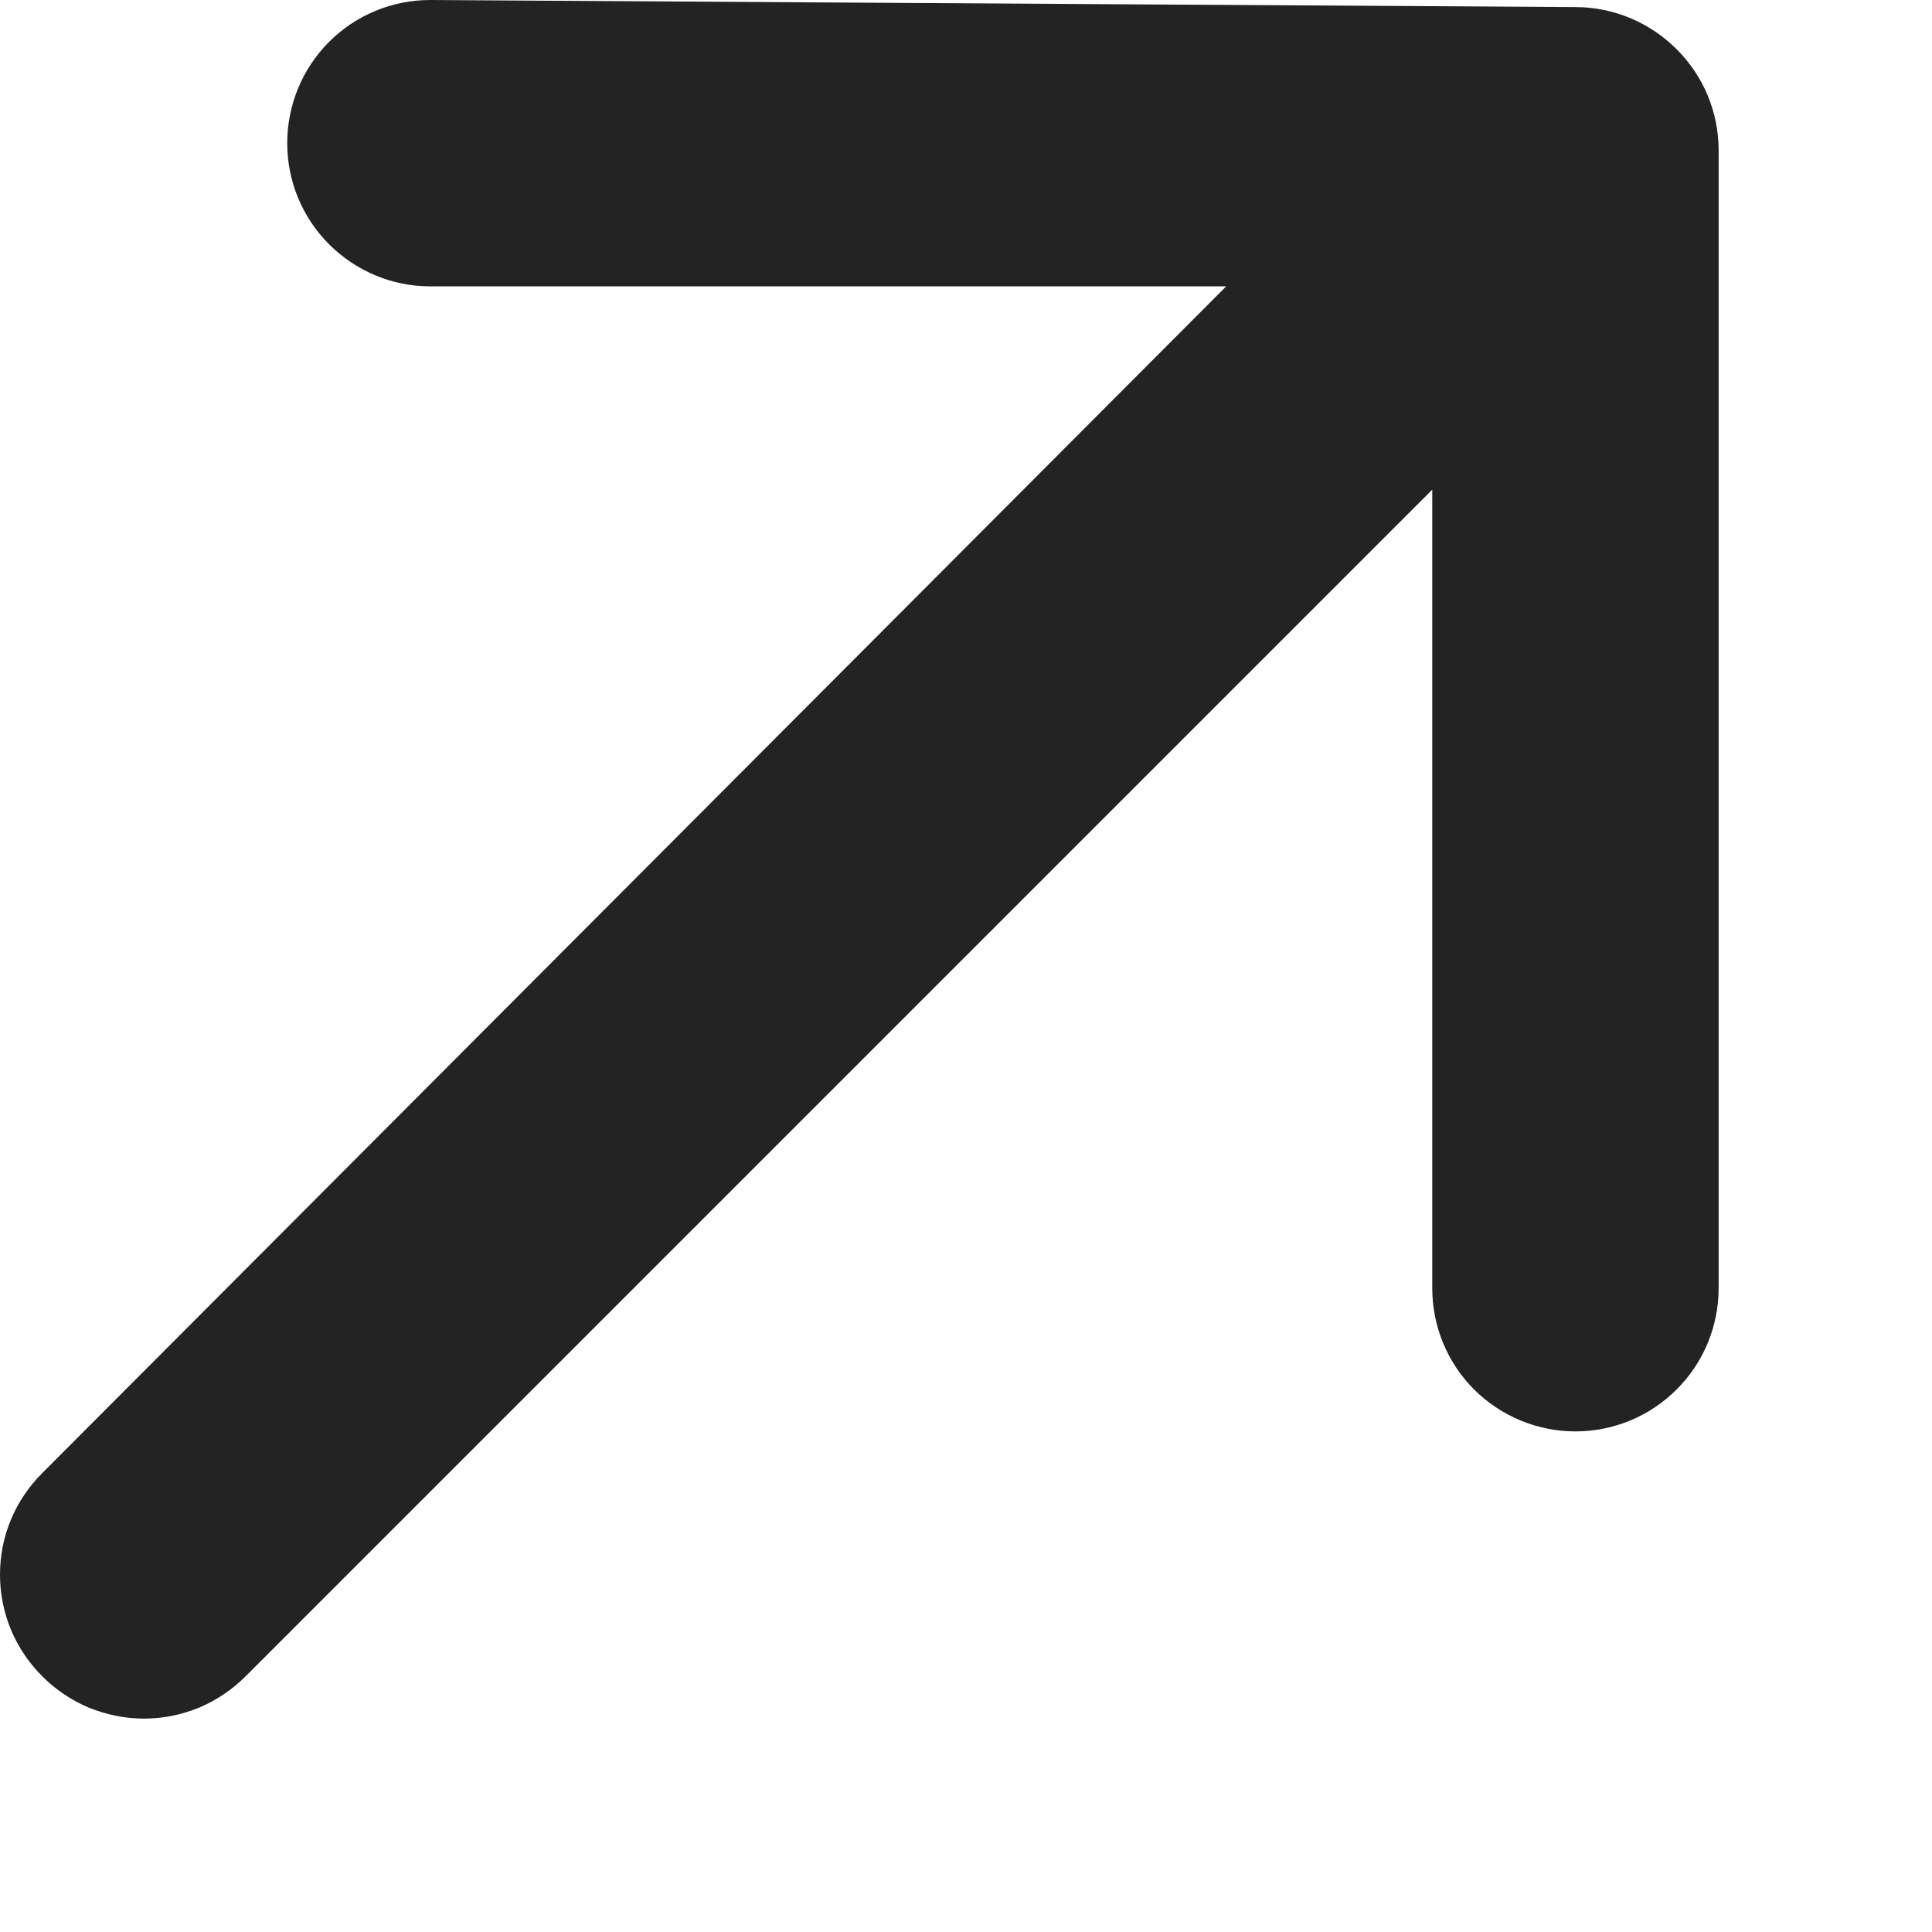
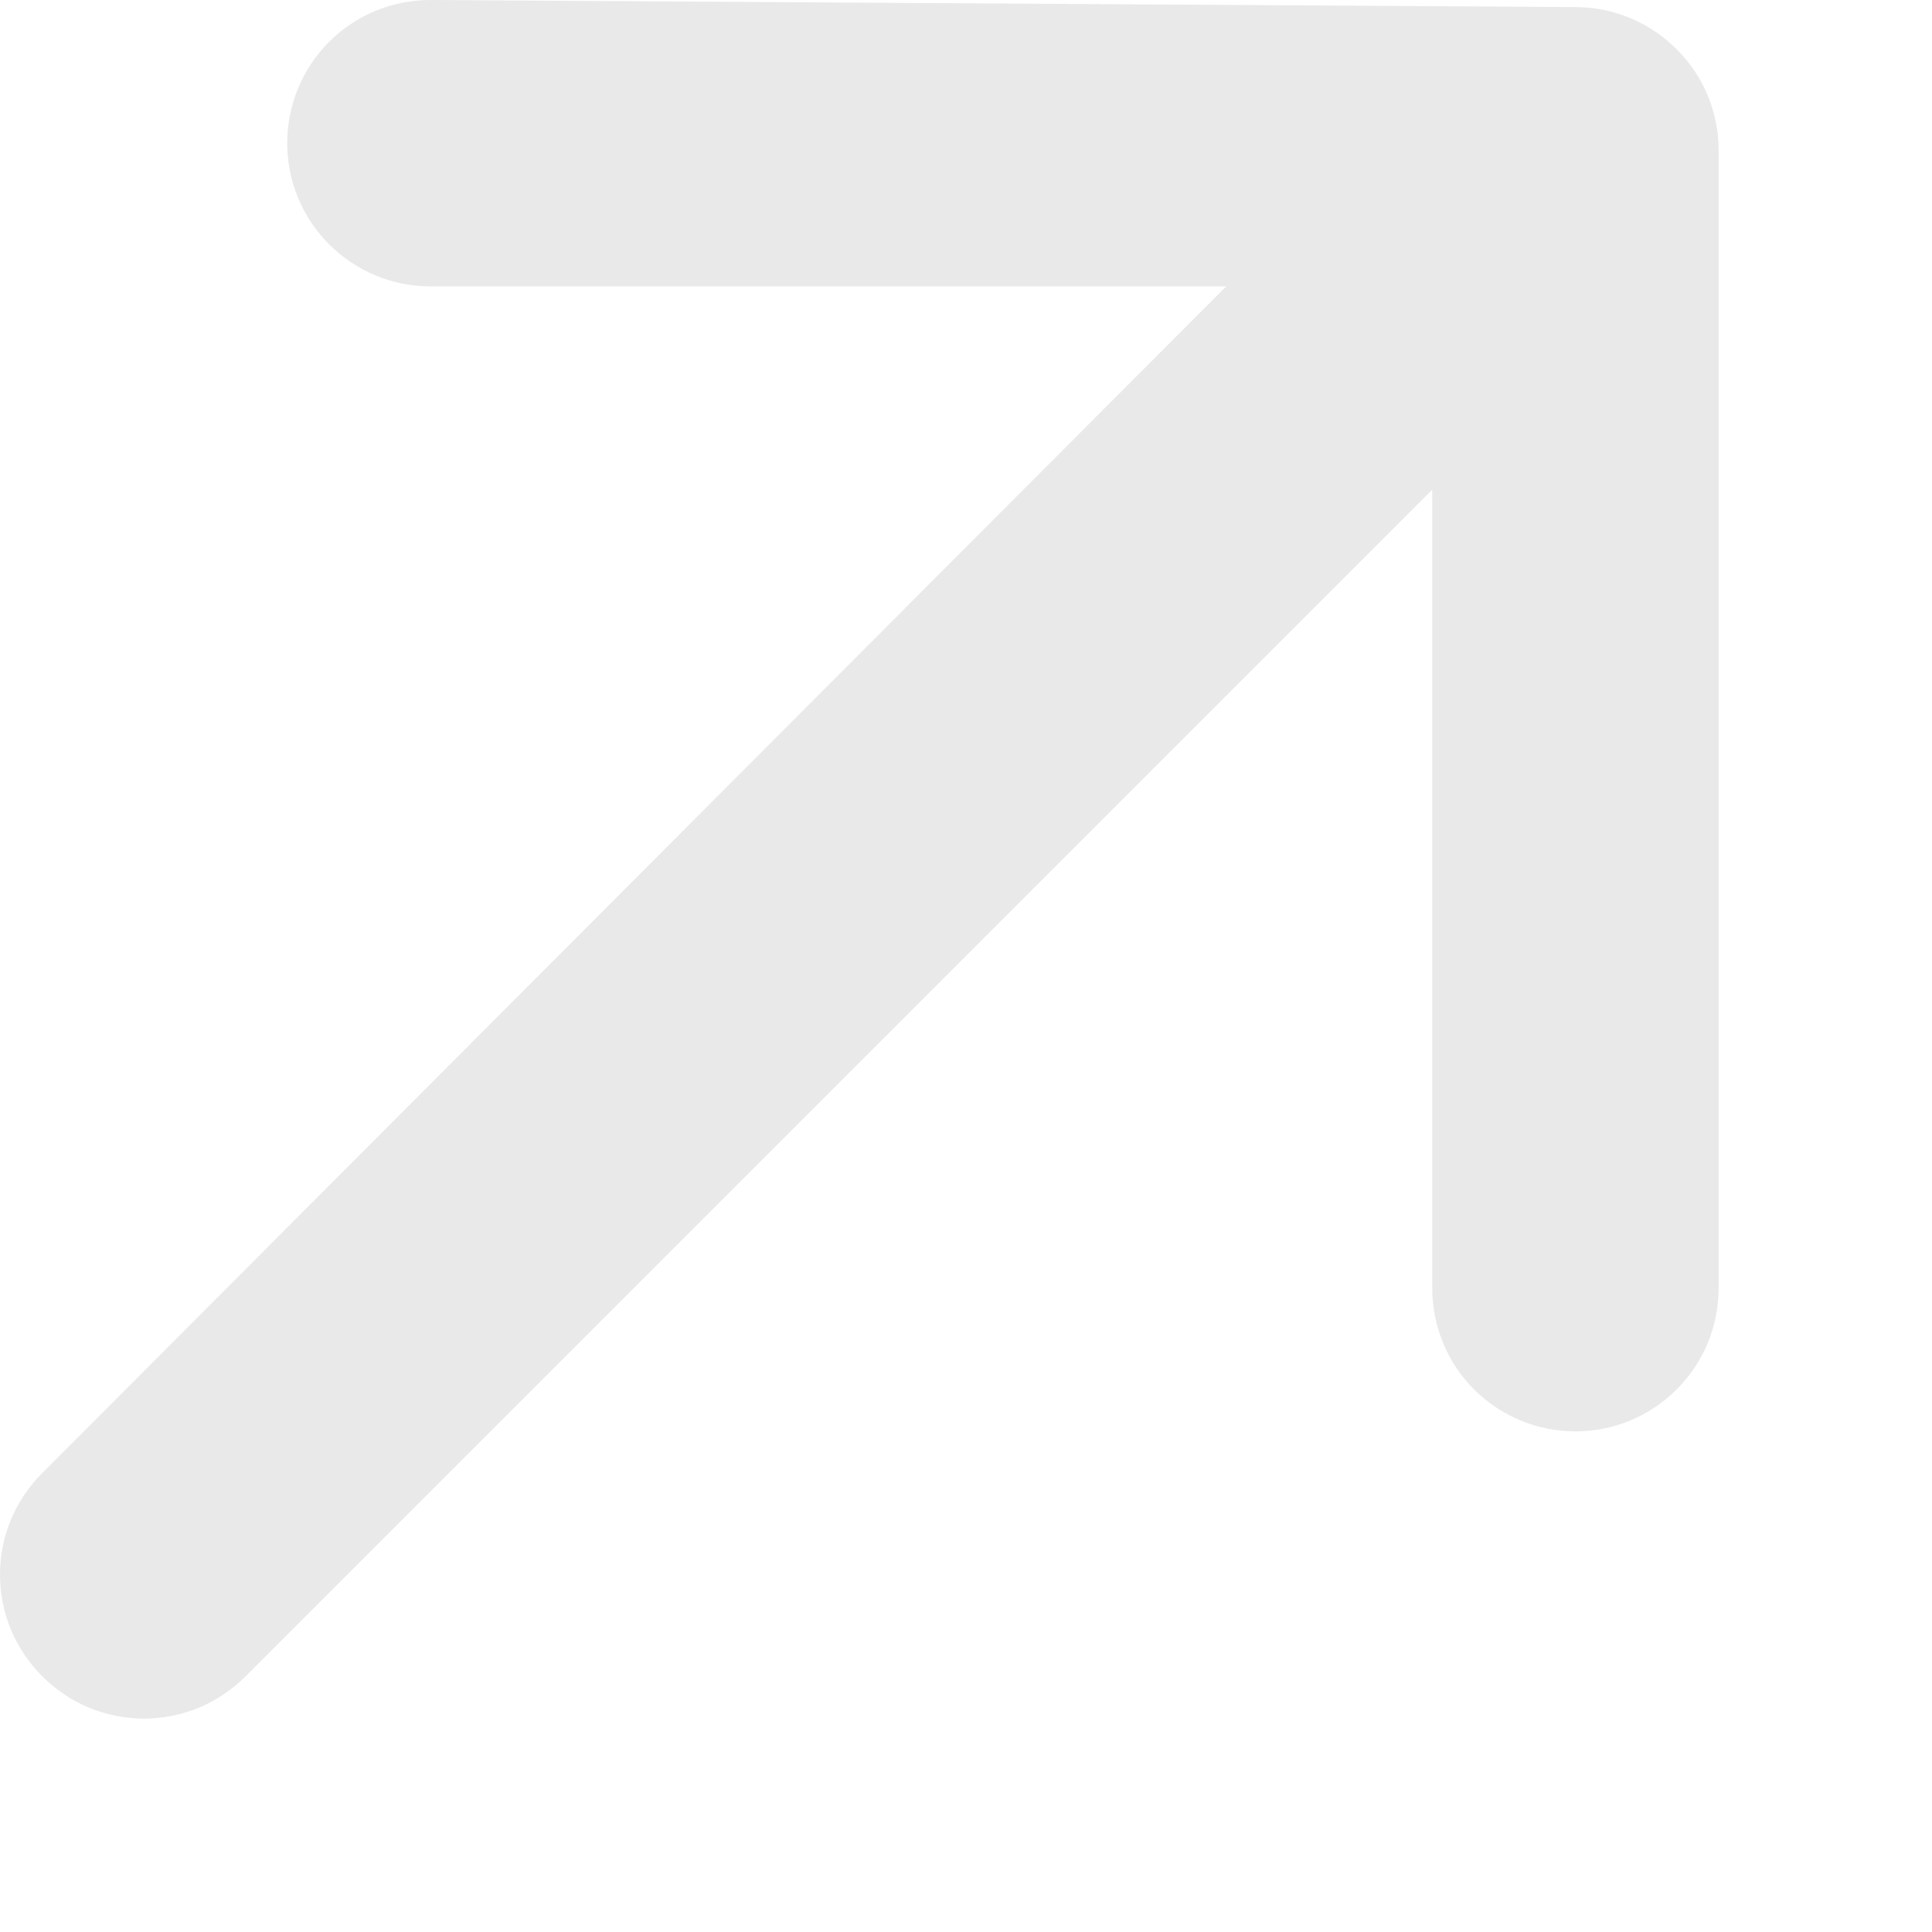
<svg xmlns="http://www.w3.org/2000/svg" width="9" height="9" viewBox="0 0 9 9" fill="none">
-   <path d="M8.006 0.7C8.006 0.523 7.936 0.354 7.81 0.229C7.685 0.104 7.516 0.033 7.339 0.033L2.004 0C1.827 0 1.658 0.07 1.533 0.195C1.408 0.32 1.338 0.49 1.338 0.667C1.338 0.844 1.408 1.013 1.533 1.138C1.658 1.263 1.827 1.334 2.004 1.334H5.712L0.197 6.862C0.135 6.924 0.085 6.997 0.051 7.079C0.017 7.16 0 7.247 0 7.335C0 7.423 0.017 7.51 0.051 7.592C0.085 7.673 0.135 7.747 0.197 7.809C0.259 7.871 0.333 7.921 0.414 7.955C0.496 7.988 0.583 8.006 0.671 8.006C0.759 8.006 0.846 7.988 0.927 7.955C1.008 7.921 1.082 7.871 1.144 7.809L6.672 2.281V6.001C6.672 6.178 6.742 6.348 6.867 6.473C6.993 6.598 7.162 6.668 7.339 6.668C7.516 6.668 7.685 6.598 7.81 6.473C7.936 6.348 8.006 6.178 8.006 6.001V0.7Z" fill="#232323" />
+   <path d="M8.006 0.7C8.006 0.523 7.936 0.354 7.81 0.229C7.685 0.104 7.516 0.033 7.339 0.033L2.004 0C1.827 0 1.658 0.07 1.533 0.195C1.408 0.32 1.338 0.49 1.338 0.667C1.338 0.844 1.408 1.013 1.533 1.138C1.658 1.263 1.827 1.334 2.004 1.334H5.712L0.197 6.862C0.135 6.924 0.085 6.997 0.051 7.079C0.017 7.16 0 7.247 0 7.335C0 7.423 0.017 7.51 0.051 7.592C0.085 7.673 0.135 7.747 0.197 7.809C0.259 7.871 0.333 7.921 0.414 7.955C0.496 7.988 0.583 8.006 0.671 8.006C0.759 8.006 0.846 7.988 0.927 7.955C1.008 7.921 1.082 7.871 1.144 7.809L6.672 2.281V6.001C6.672 6.178 6.742 6.348 6.867 6.473C6.993 6.598 7.162 6.668 7.339 6.668C7.516 6.668 7.685 6.598 7.81 6.473C7.936 6.348 8.006 6.178 8.006 6.001V0.7Z" fill="#E9E9E9" />
</svg>
